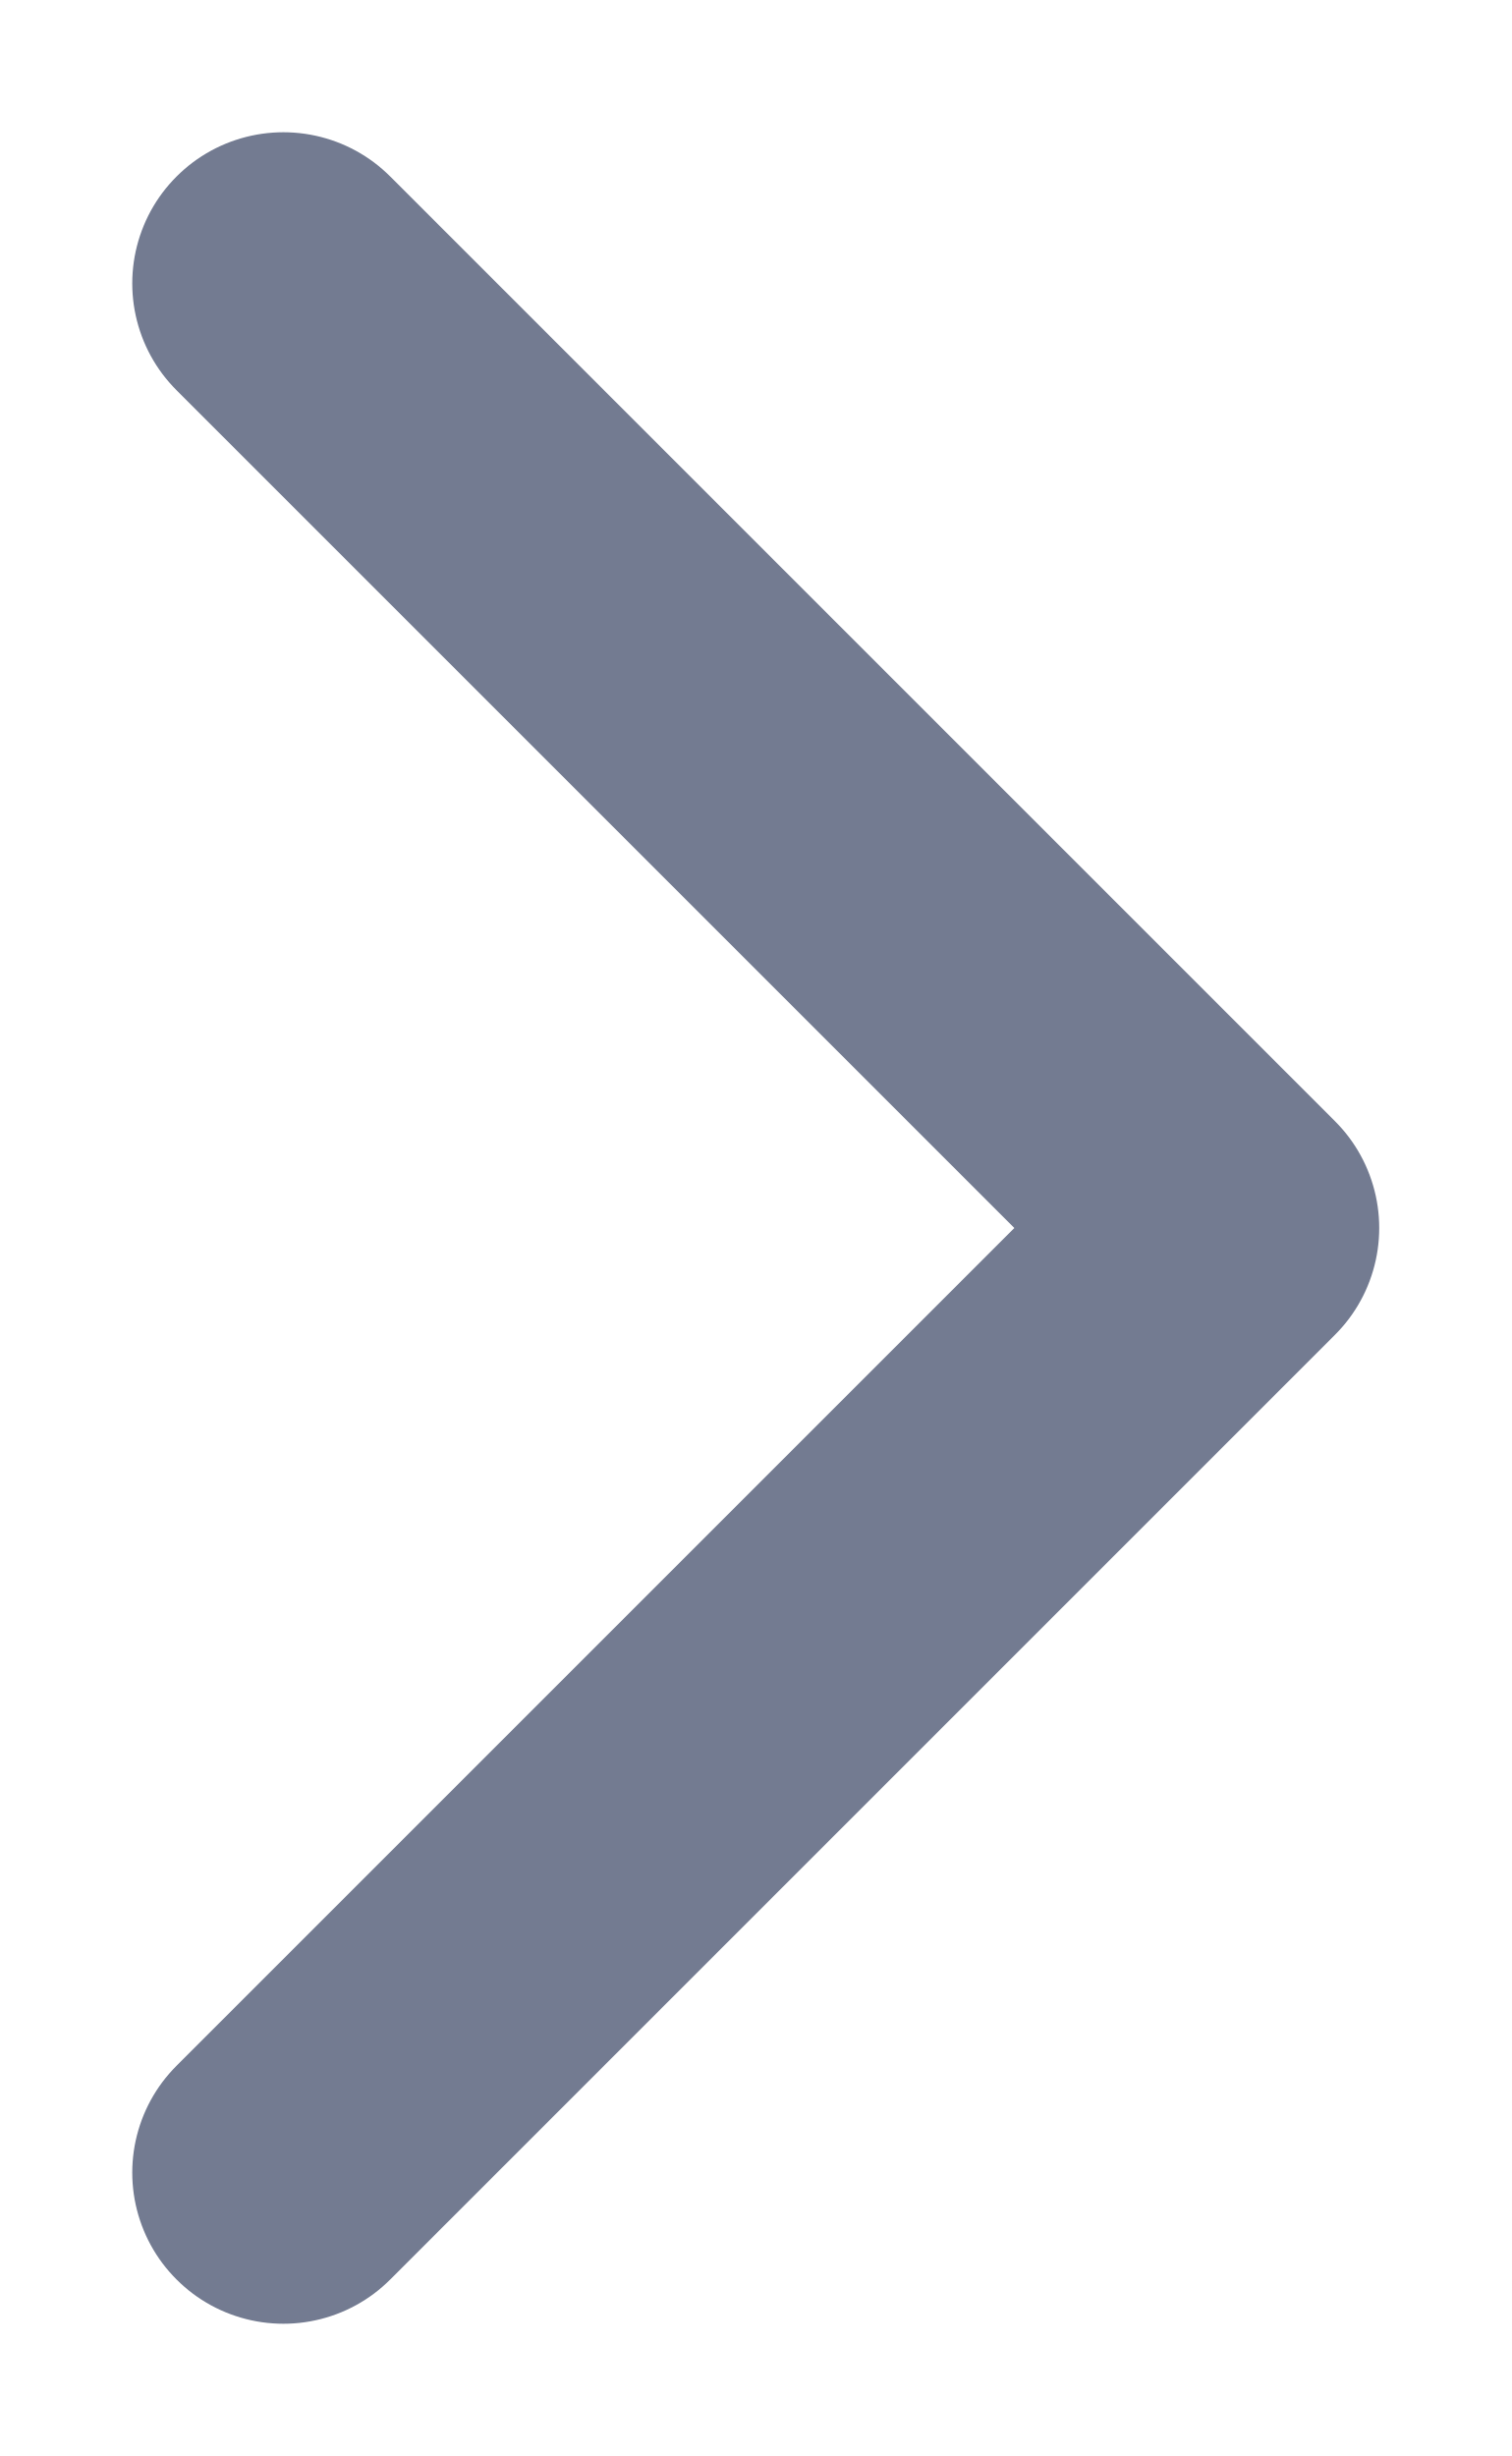
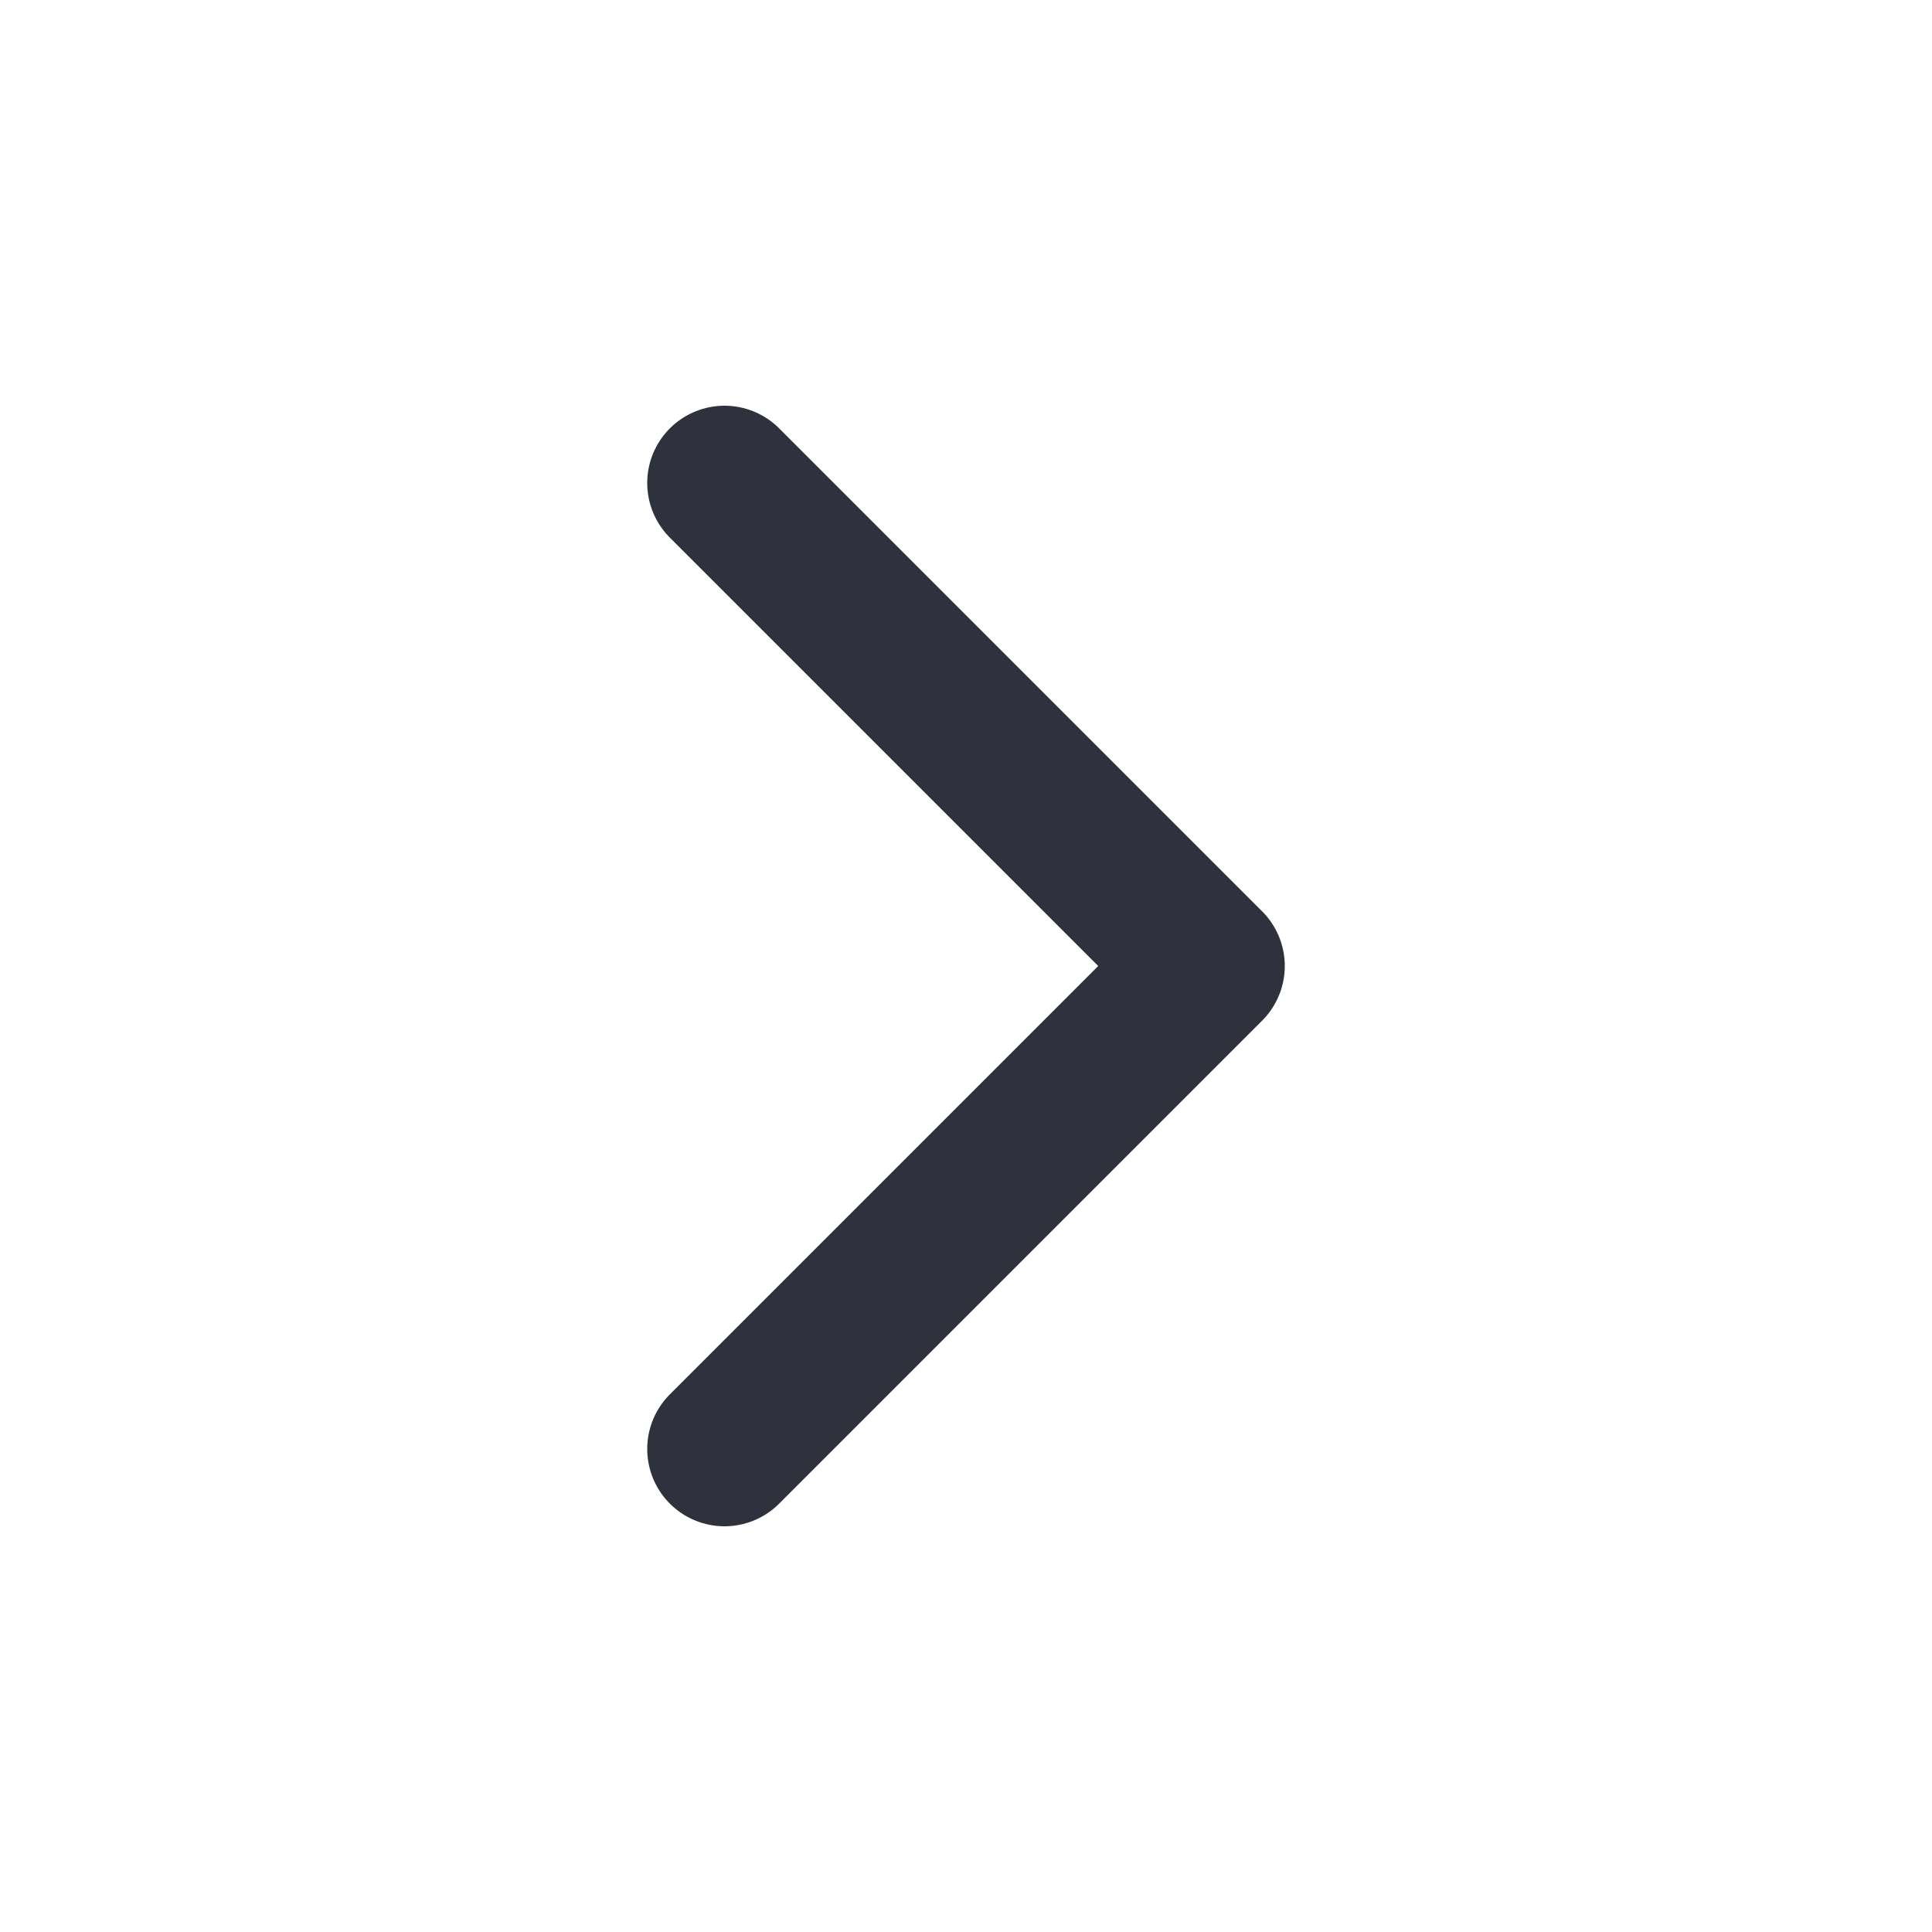
- <svg xmlns="http://www.w3.org/2000/svg" width="8" height="13" viewBox="0 0 8 13" fill="none">
-   <path id="Icon" d="M1.5 11.5L6.5 6.5L1.5 1.5" stroke="#737B91" stroke-width="1.6" stroke-linecap="round" stroke-linejoin="round" />
+ <svg xmlns="http://www.w3.org/2000/svg" width="20" height="20" viewBox="0 0 20 20" fill="none">
+   <g id="Size=20">
+     <path id="Icon" d="M7.5 15L12.5 10L7.5 5" stroke="#2F323C" stroke-width="1.6" stroke-linecap="round" stroke-linejoin="round" />
+   </g>
</svg>
